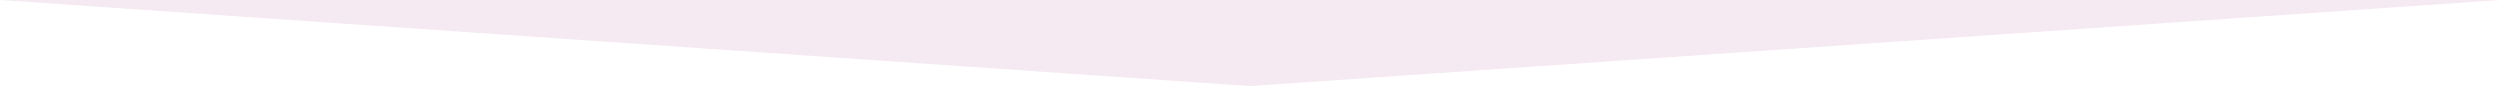
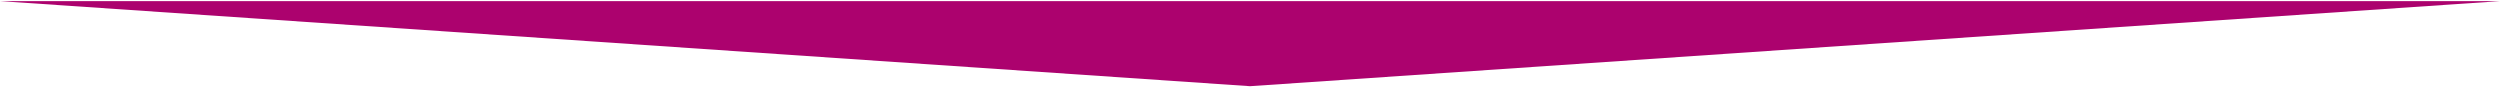
<svg xmlns="http://www.w3.org/2000/svg" width="1440px" height="50px" viewBox="0 0 1440 50" version="1.1">
  <g id="Page-1" stroke="none" stroke-width="1" fill="none" fill-rule="evenodd">
-     <g id="Artboard" transform="translate(0, -729)" fill="#F5E9F2">
-       <polygon id="Path" points="0 729 720 778.575 1440 729" />
+     <g id="Artboard" transform="translate(0, -415)" fill="#AC026E">
+       <polygon id="Path" points="0 415.646 720 464.646 1440 415.646" />
    </g>
  </g>
</svg>
